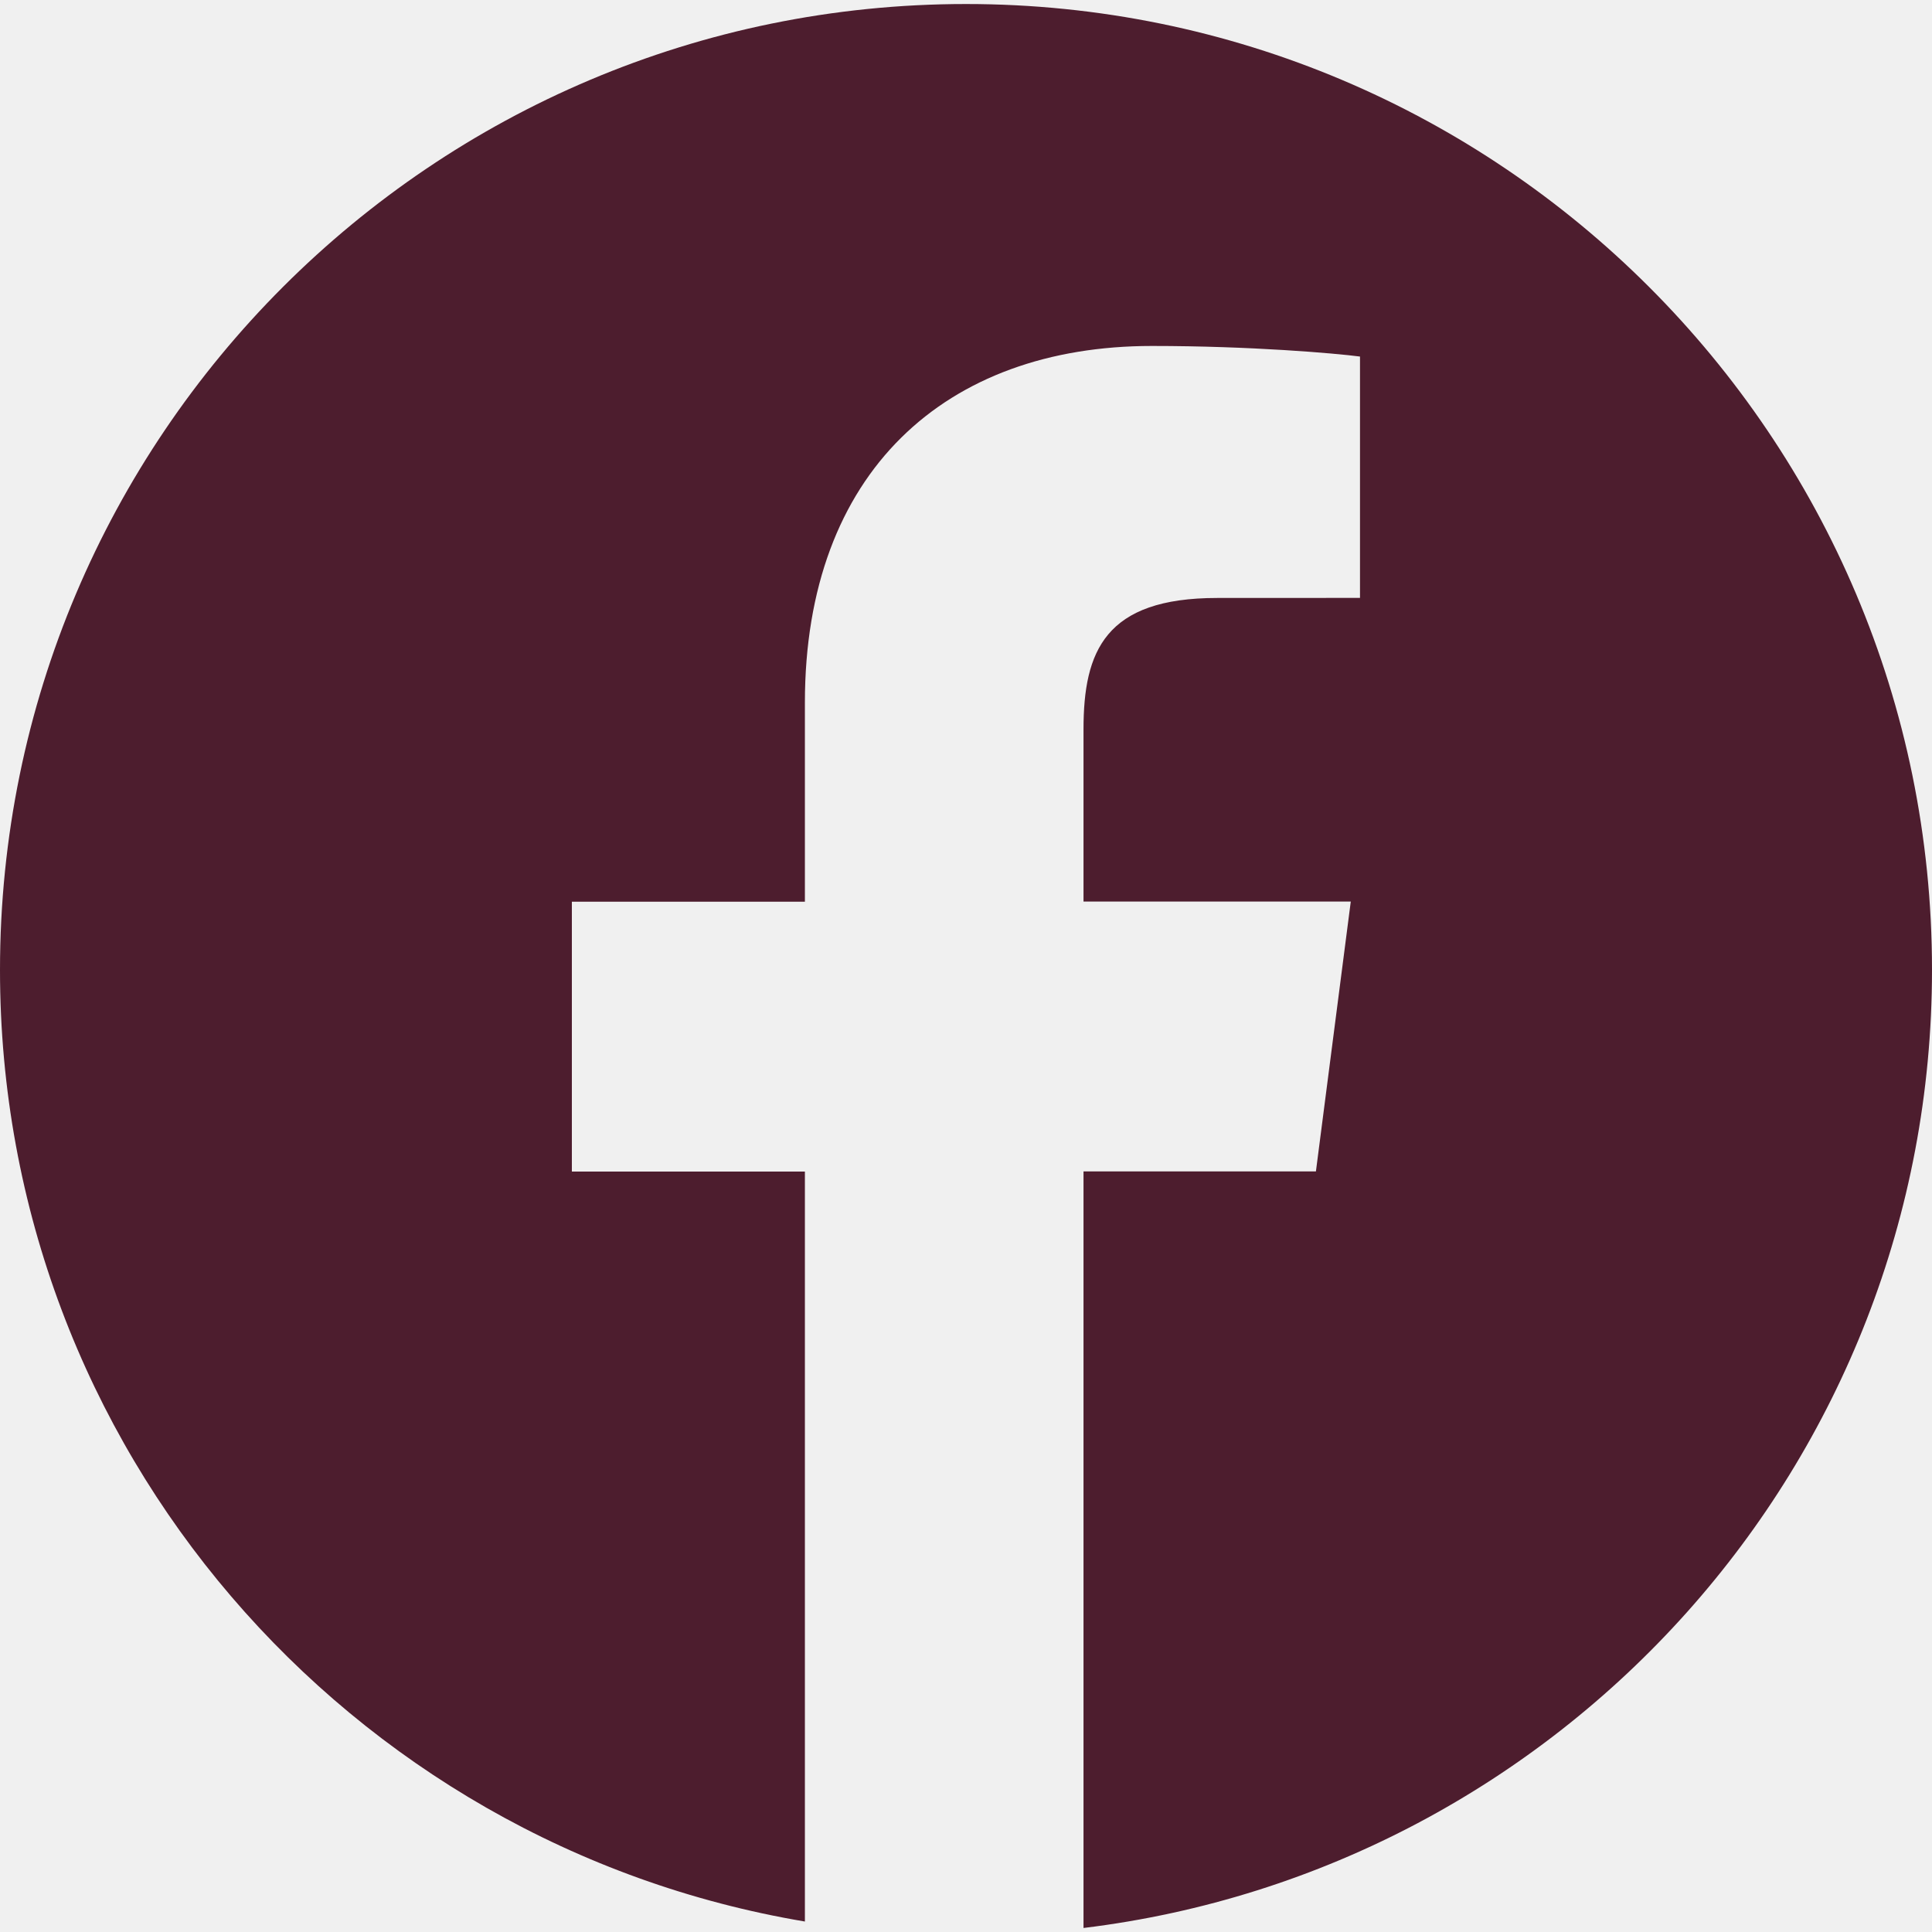
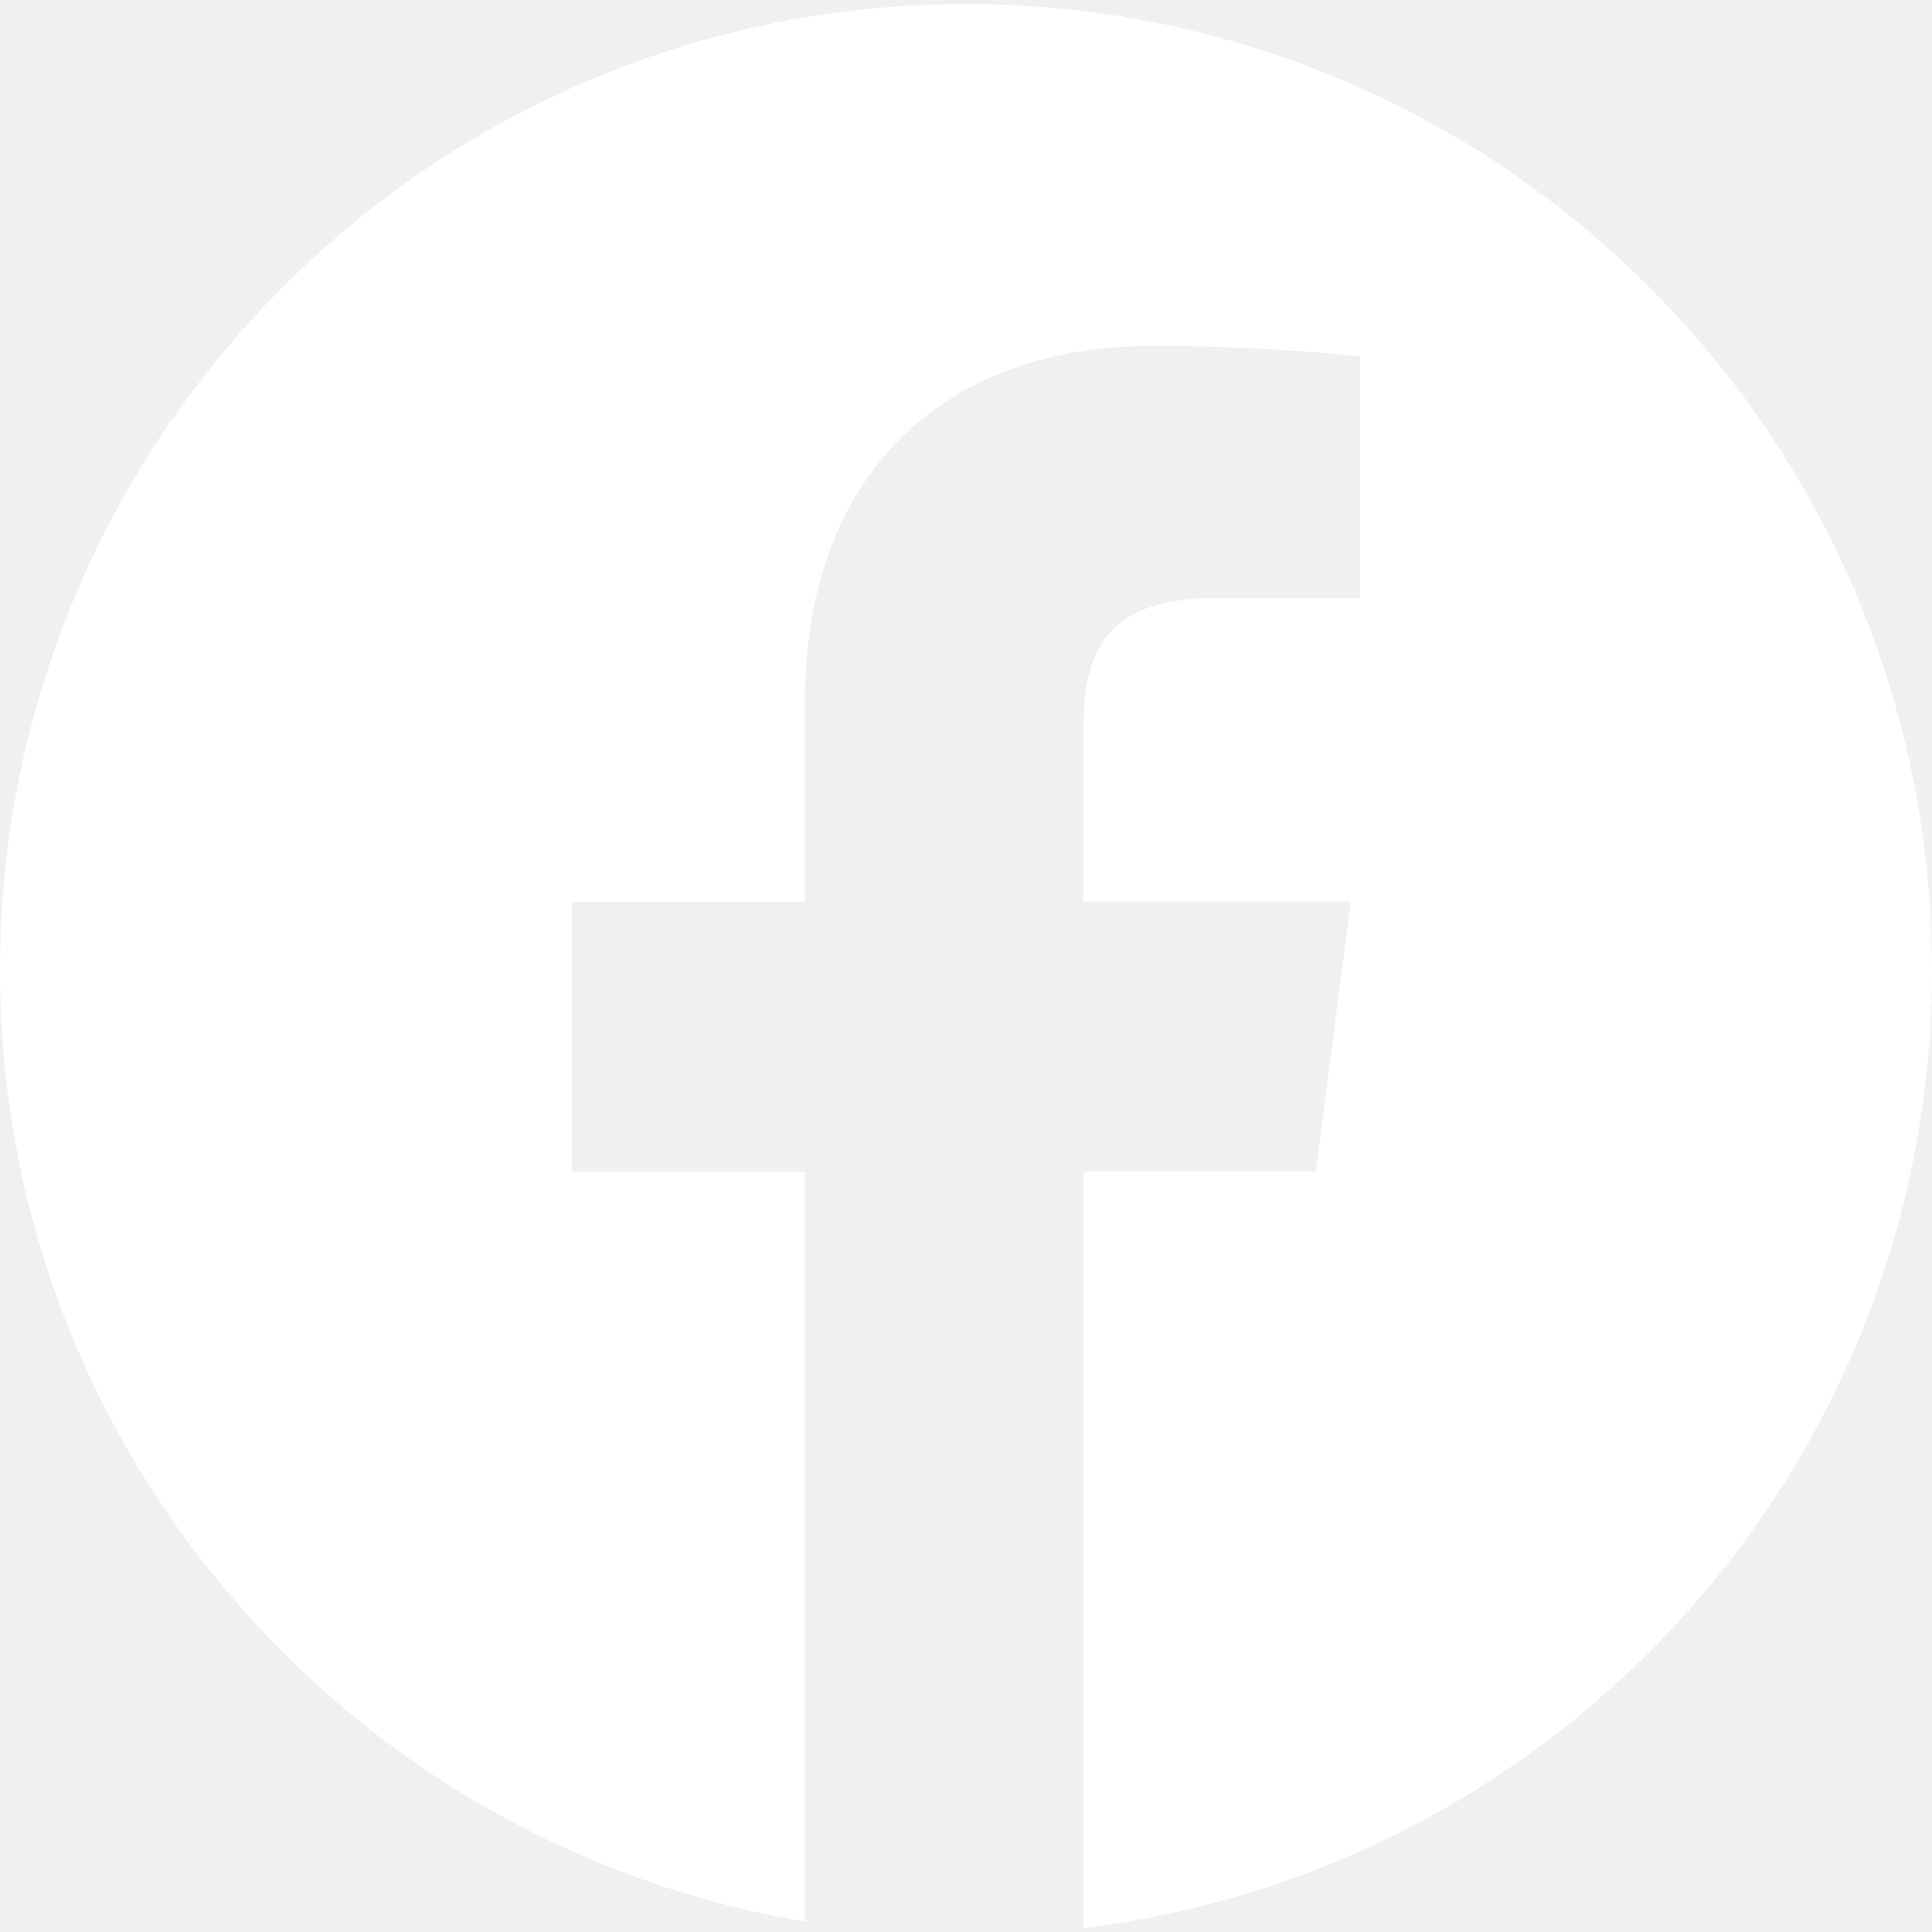
<svg xmlns="http://www.w3.org/2000/svg" version="1.1" id="Capa_1" x="0px" y="0px" viewBox="0 0 167.657 167.657" style="enable-background:new 0 0 167.657 167.657;" xml:space="preserve">
  <g>
-     <path style="fill:#4D1D2E;" d="M83.829,0.349C37.532,0.349,0,37.881,0,84.178c0,41.523,30.222,75.911,69.848,82.57v-65.081H49.626   v-23.42h20.222V60.978c0-20.037,12.238-30.956,30.115-30.956c8.562,0,15.92,0.638,18.056,0.919v20.944l-12.399,0.006   c-9.72,0-11.594,4.618-11.594,11.397v14.947h23.193l-3.025,23.42H94.026v65.653c41.476-5.048,73.631-40.312,73.631-83.154   C167.657,37.881,130.125,0.349,83.829,0.349z" />
+     <path style="fill:#fff;" d="M83.829,0.349C37.532,0.349,0,37.881,0,84.178c0,41.523,30.222,75.911,69.848,82.57v-65.081H49.626   v-23.42h20.222V60.978c0-20.037,12.238-30.956,30.115-30.956c8.562,0,15.92,0.638,18.056,0.919v20.944l-12.399,0.006   c-9.72,0-11.594,4.618-11.594,11.397v14.947h23.193l-3.025,23.42H94.026v65.653c41.476-5.048,73.631-40.312,73.631-83.154   C167.657,37.881,130.125,0.349,83.829,0.349z" />
  </g>
  <g>
</g>
  <g>
</g>
  <g>
</g>
  <g>
</g>
  <g>
</g>
  <g>
</g>
  <g>
</g>
  <g>
</g>
  <g>
</g>
  <g>
</g>
  <g>
</g>
  <g>
</g>
  <g>
</g>
  <g>
</g>
  <g>
</g>
</svg>
